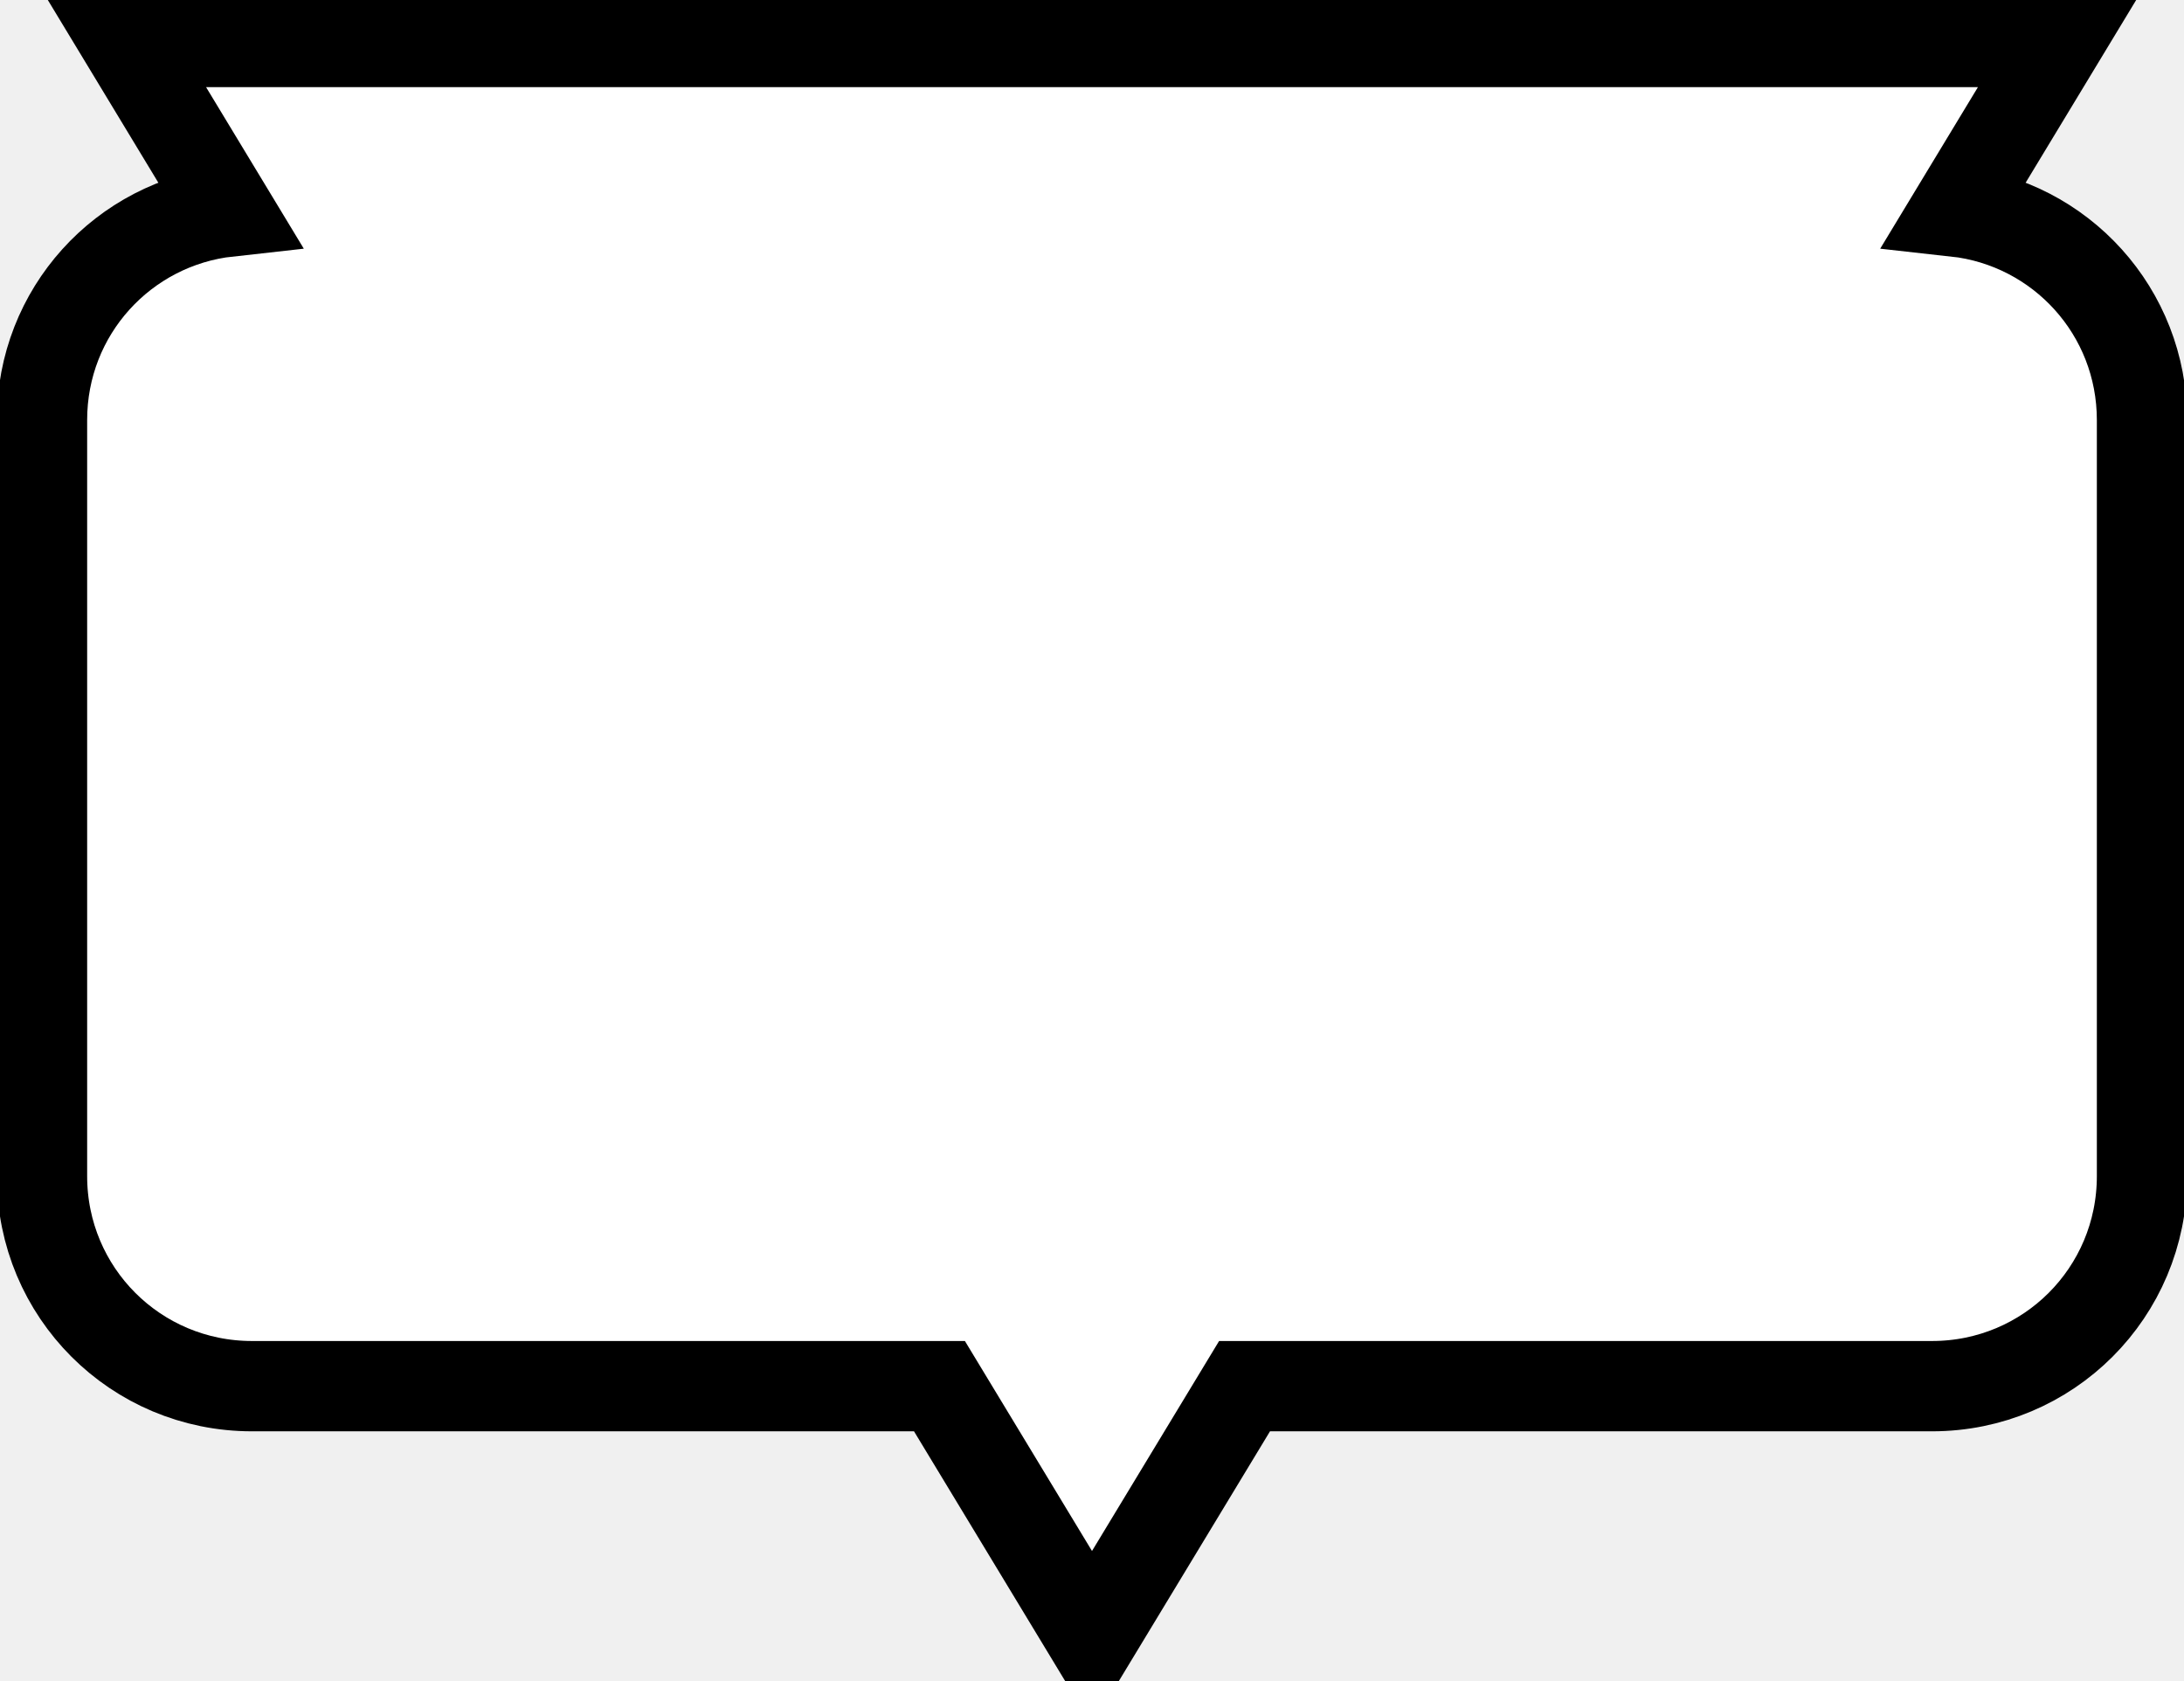
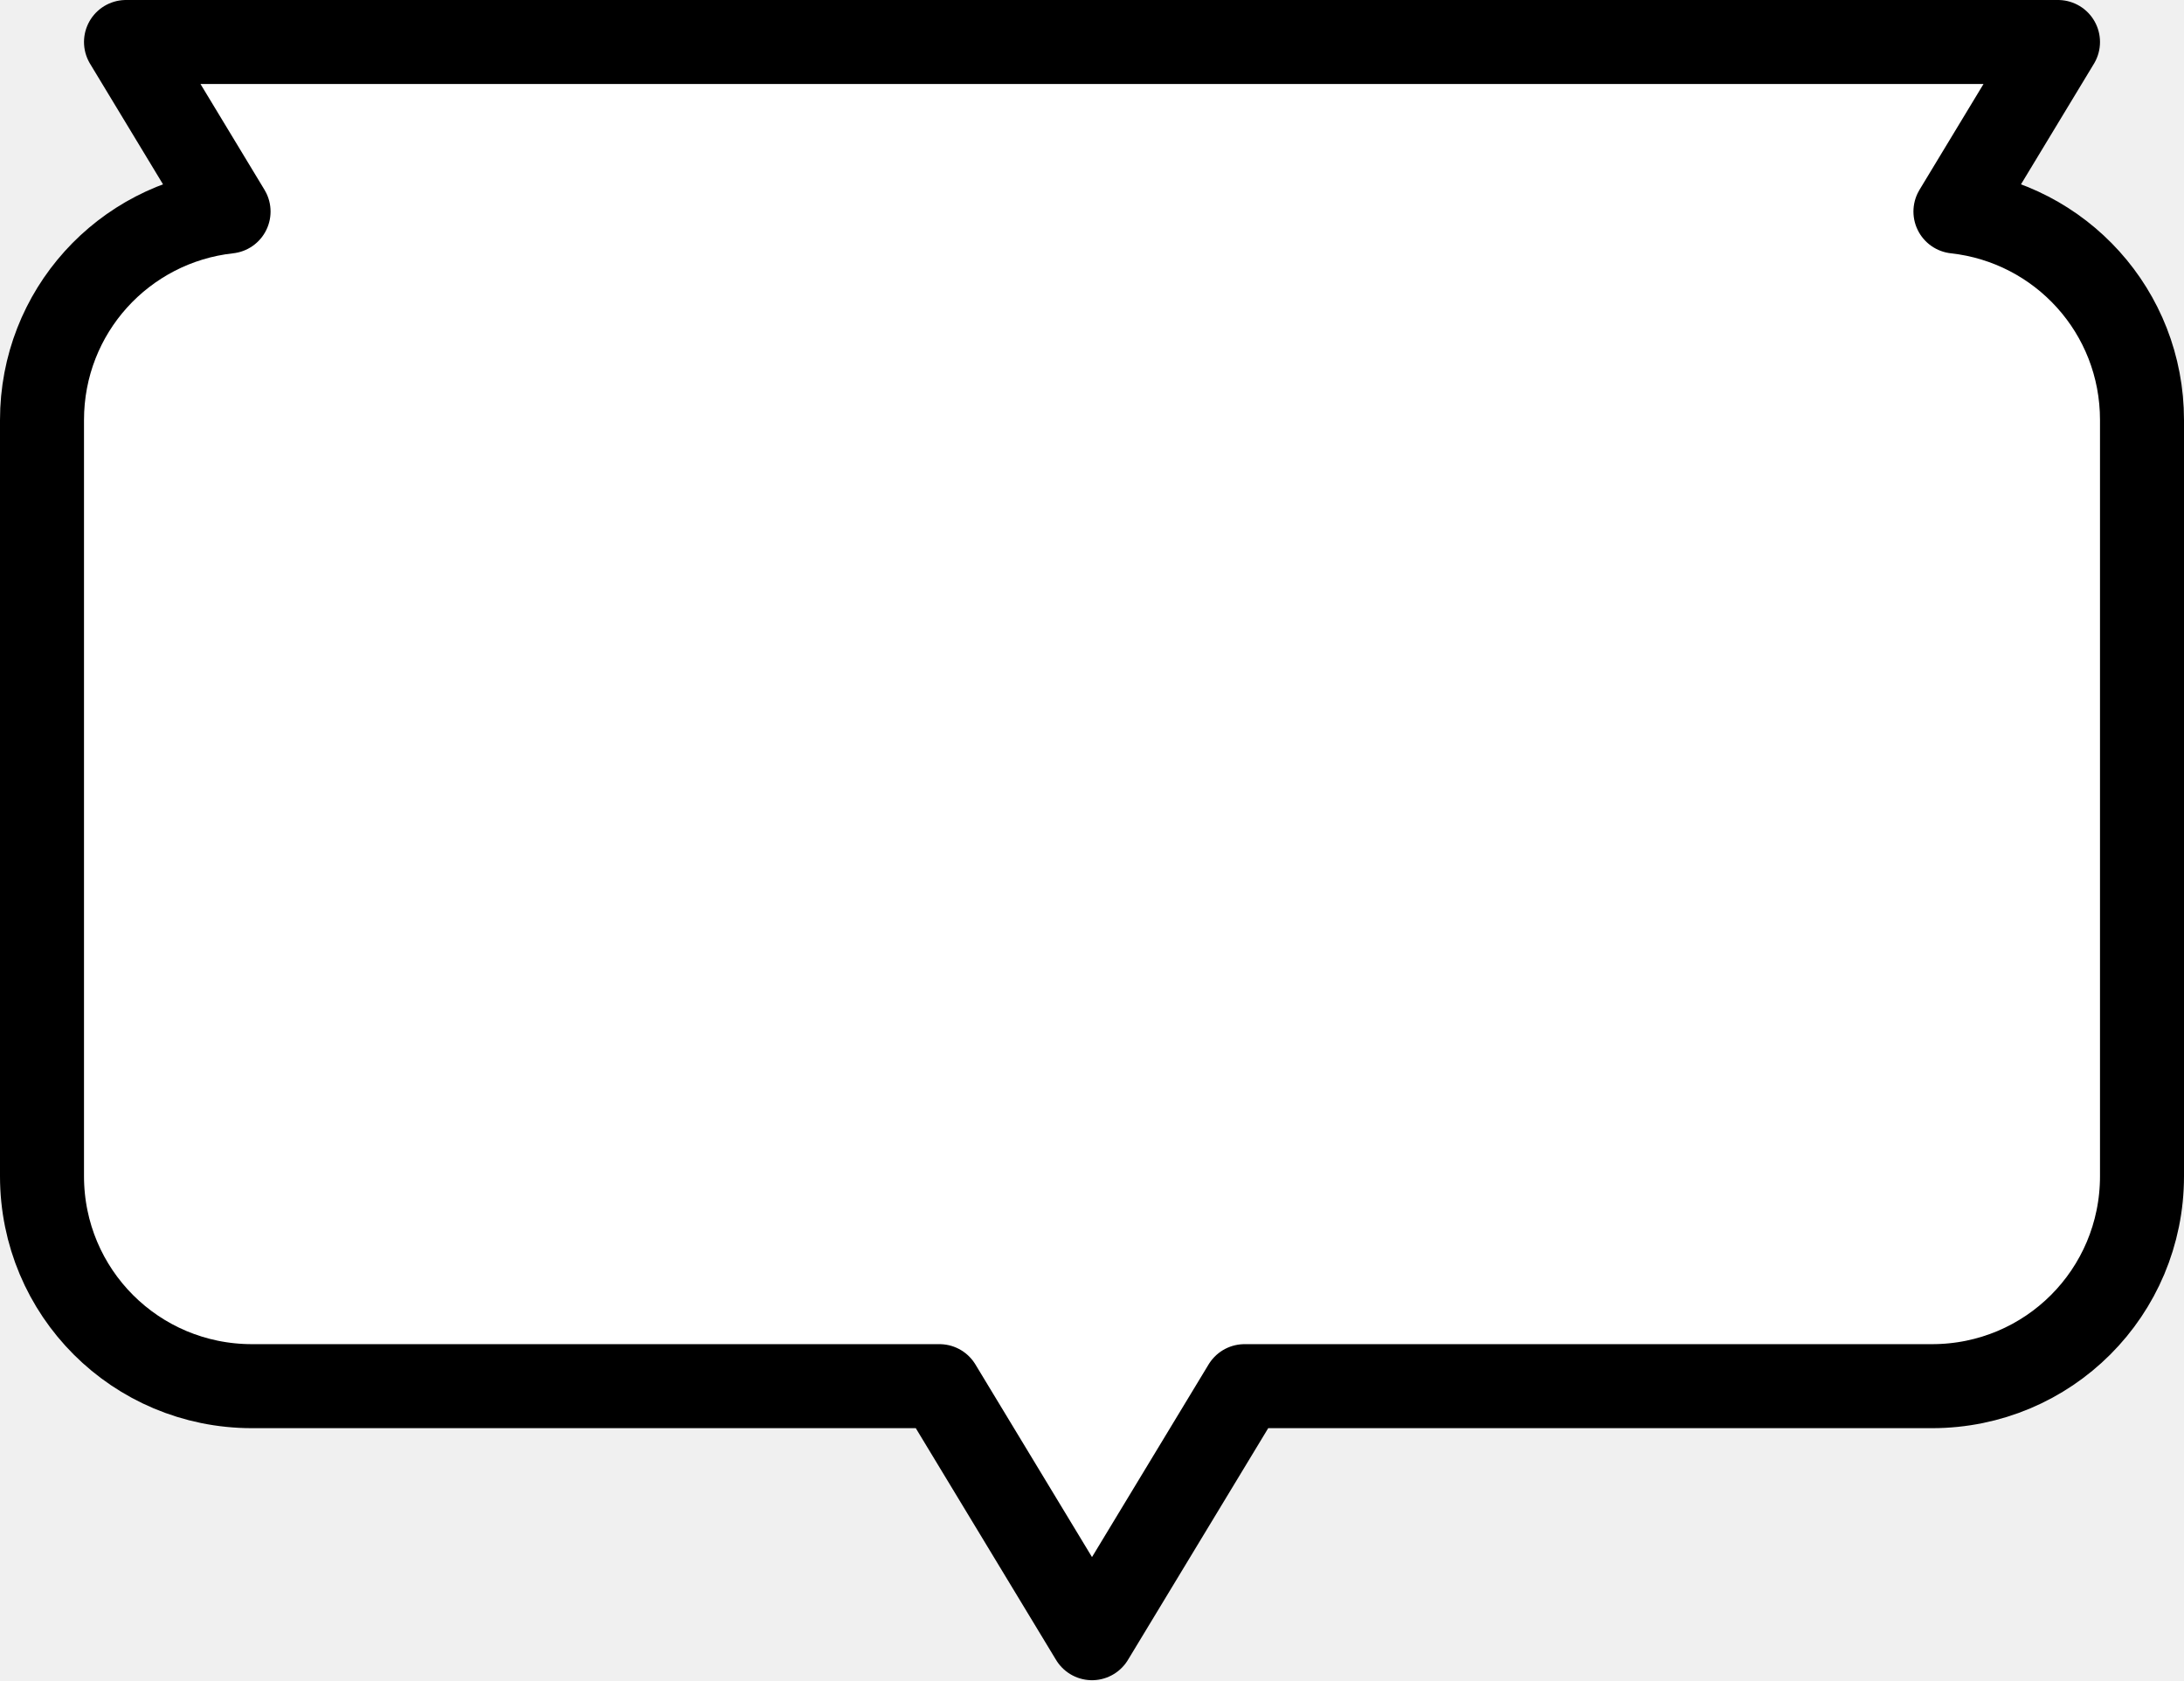
<svg xmlns="http://www.w3.org/2000/svg" width="26" height="20" overflow="visible">
-   <path style="fill:#fff;stroke:#000;stroke-width:1.075;stroke-linejoin:miter;stroke-miterlimit:4;stroke-dasharray:none;stroke-opacity:1" d="M 1.5 0.5 L 2.721 2.518 C 1.468 2.656 0.5 3.71 0.5 5 L 0.5 14 C 0.5 15.385 1.615 16.5 3 16.5 L 11.184 16.5 L 13 19.5 L 14.816 16.5 L 23 16.5 C 24.385 16.5 25.5 15.385 25.5 14 L 25.5 5 C 25.5 3.71 24.532 2.656 23.279 2.518 L 24.5 0.5 L 1.5 0.5 z" />
+   <path style="fill:#fff;stroke:#000;stroke-width:1;stroke-linejoin:round;stroke-miterlimit:4;stroke-dasharray:none;stroke-opacity:1" d="M 1.5 0.5 L 2.721 2.518 C 1.468 2.656 0.5 3.71 0.5 5 L 0.5 14 C 0.5 15.385 1.615 16.5 3 16.5 L 11.184 16.5 L 13 19.5 L 14.816 16.5 L 23 16.5 C 24.385 16.5 25.5 15.385 25.5 14 L 25.5 5 C 25.5 3.71 24.532 2.656 23.279 2.518 L 24.5 0.5 L 1.5 0.5 z" />
</svg>
